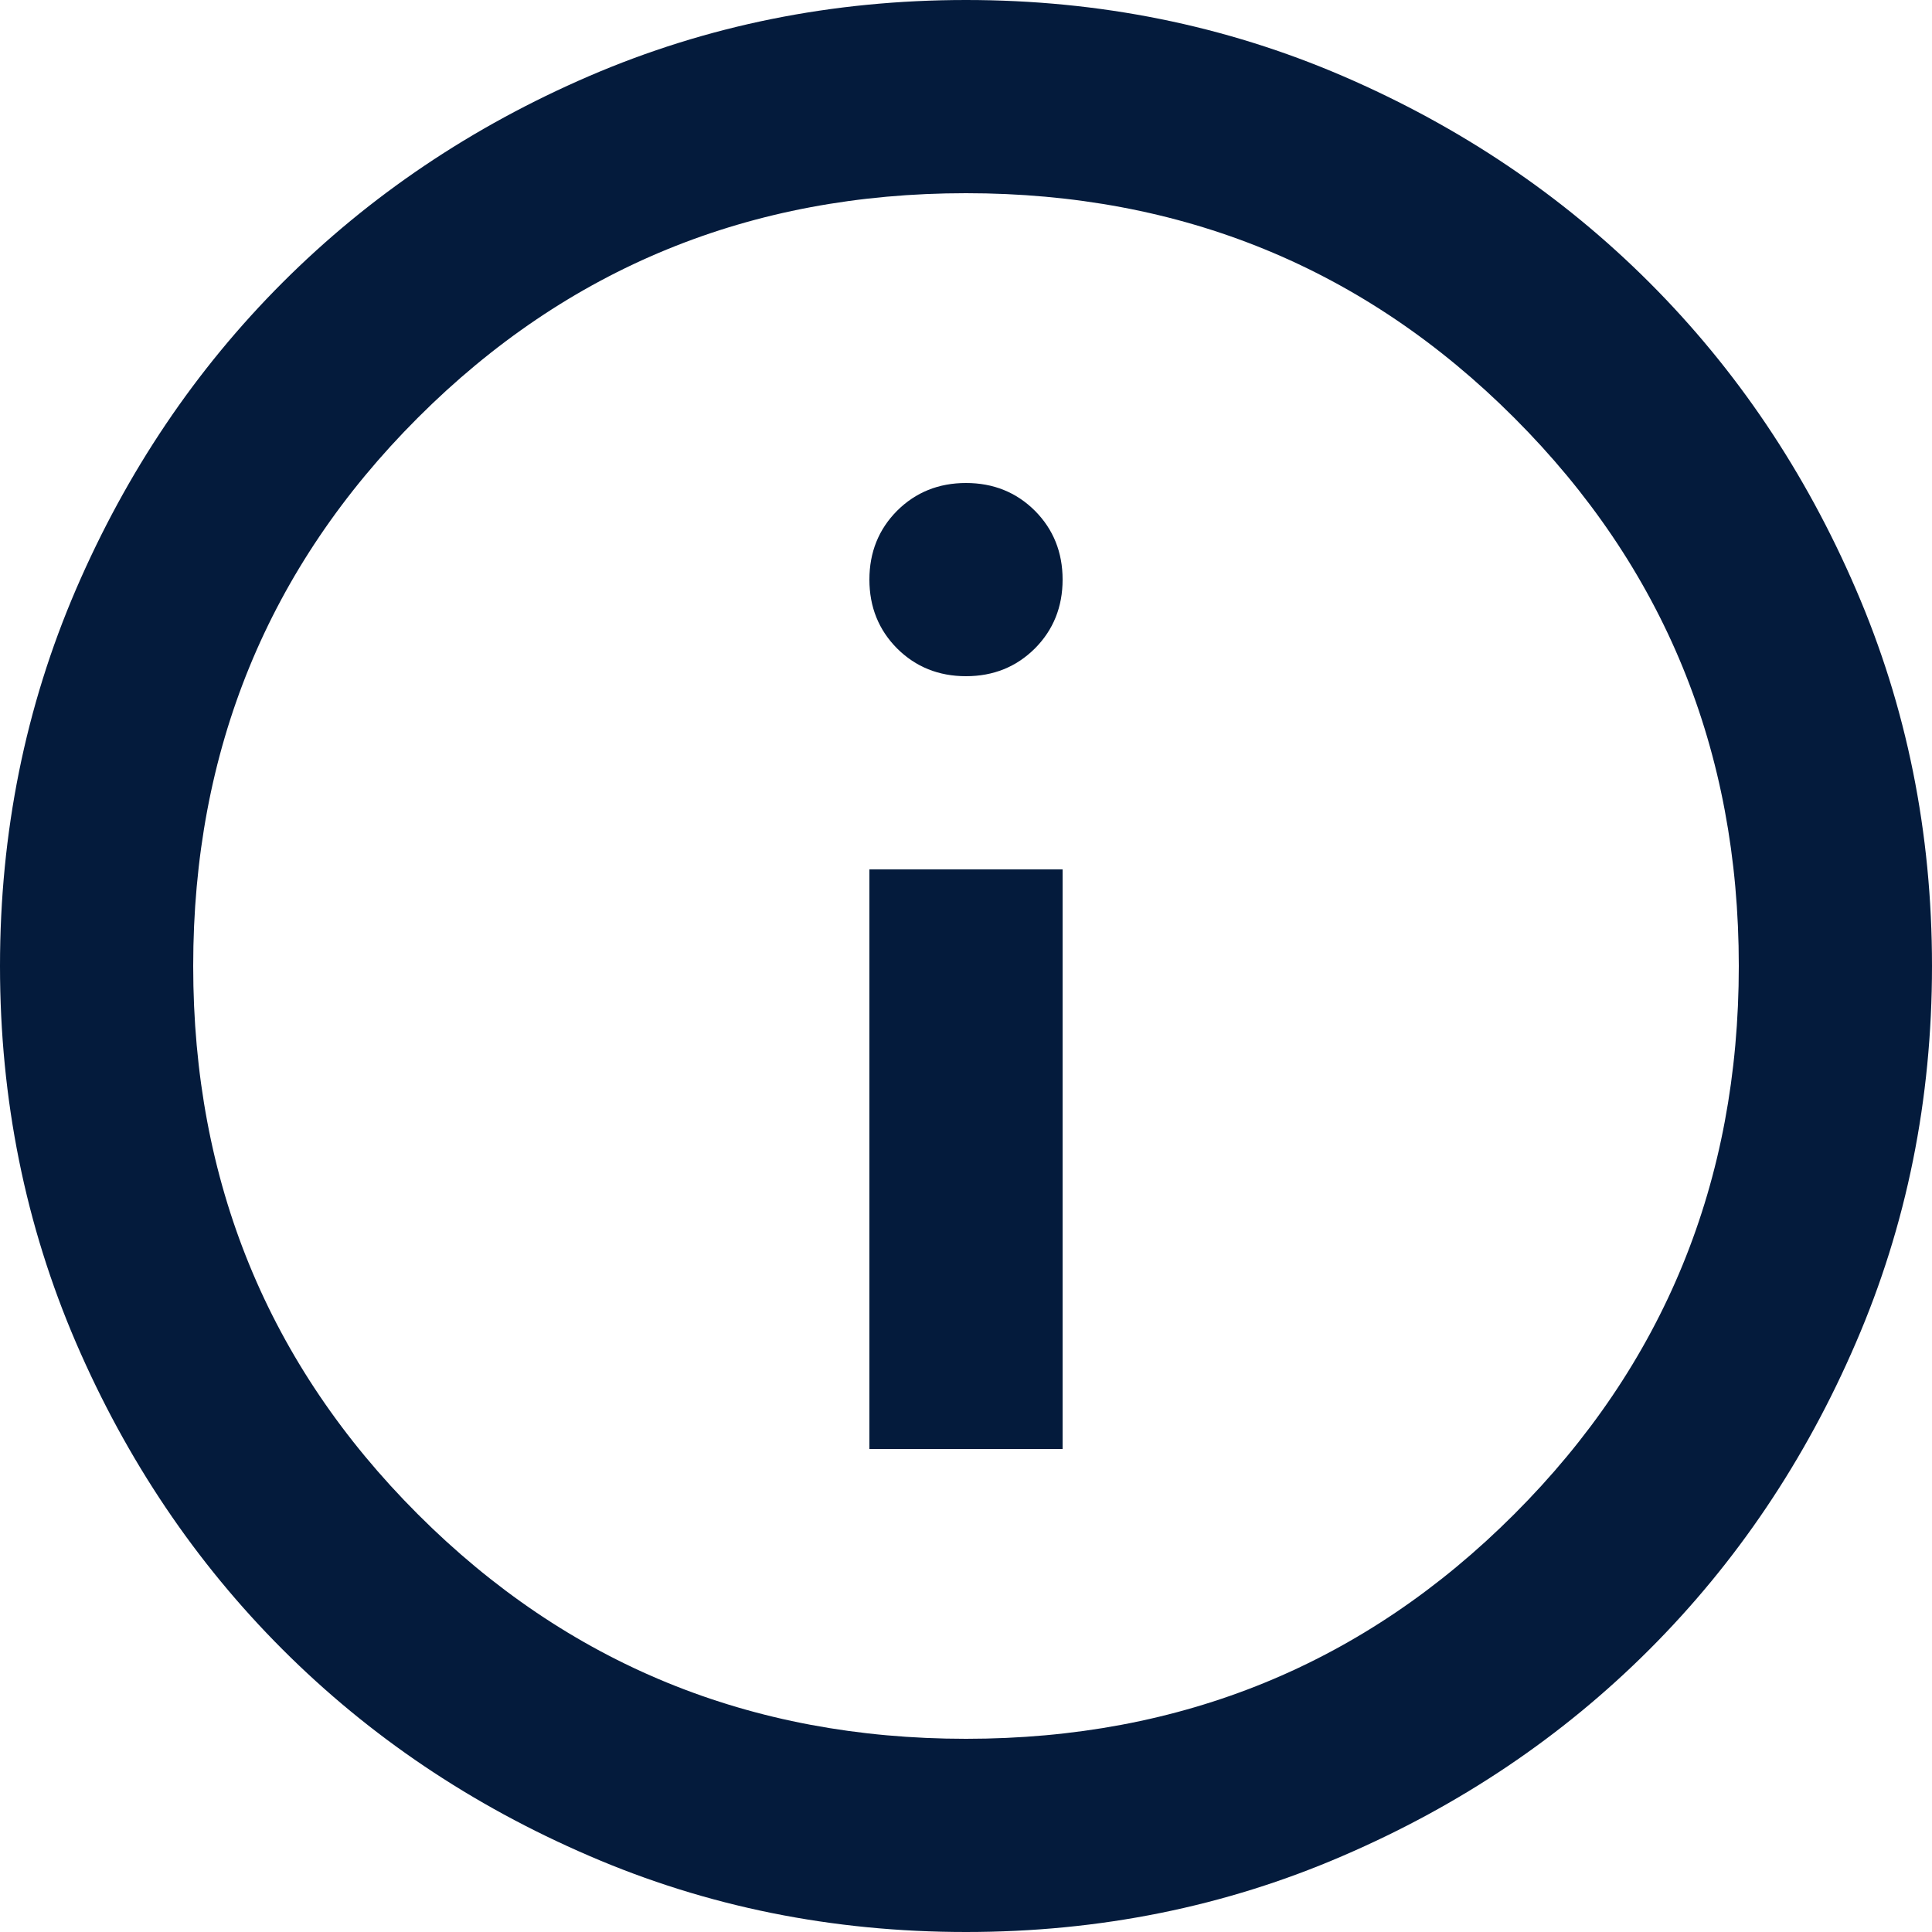
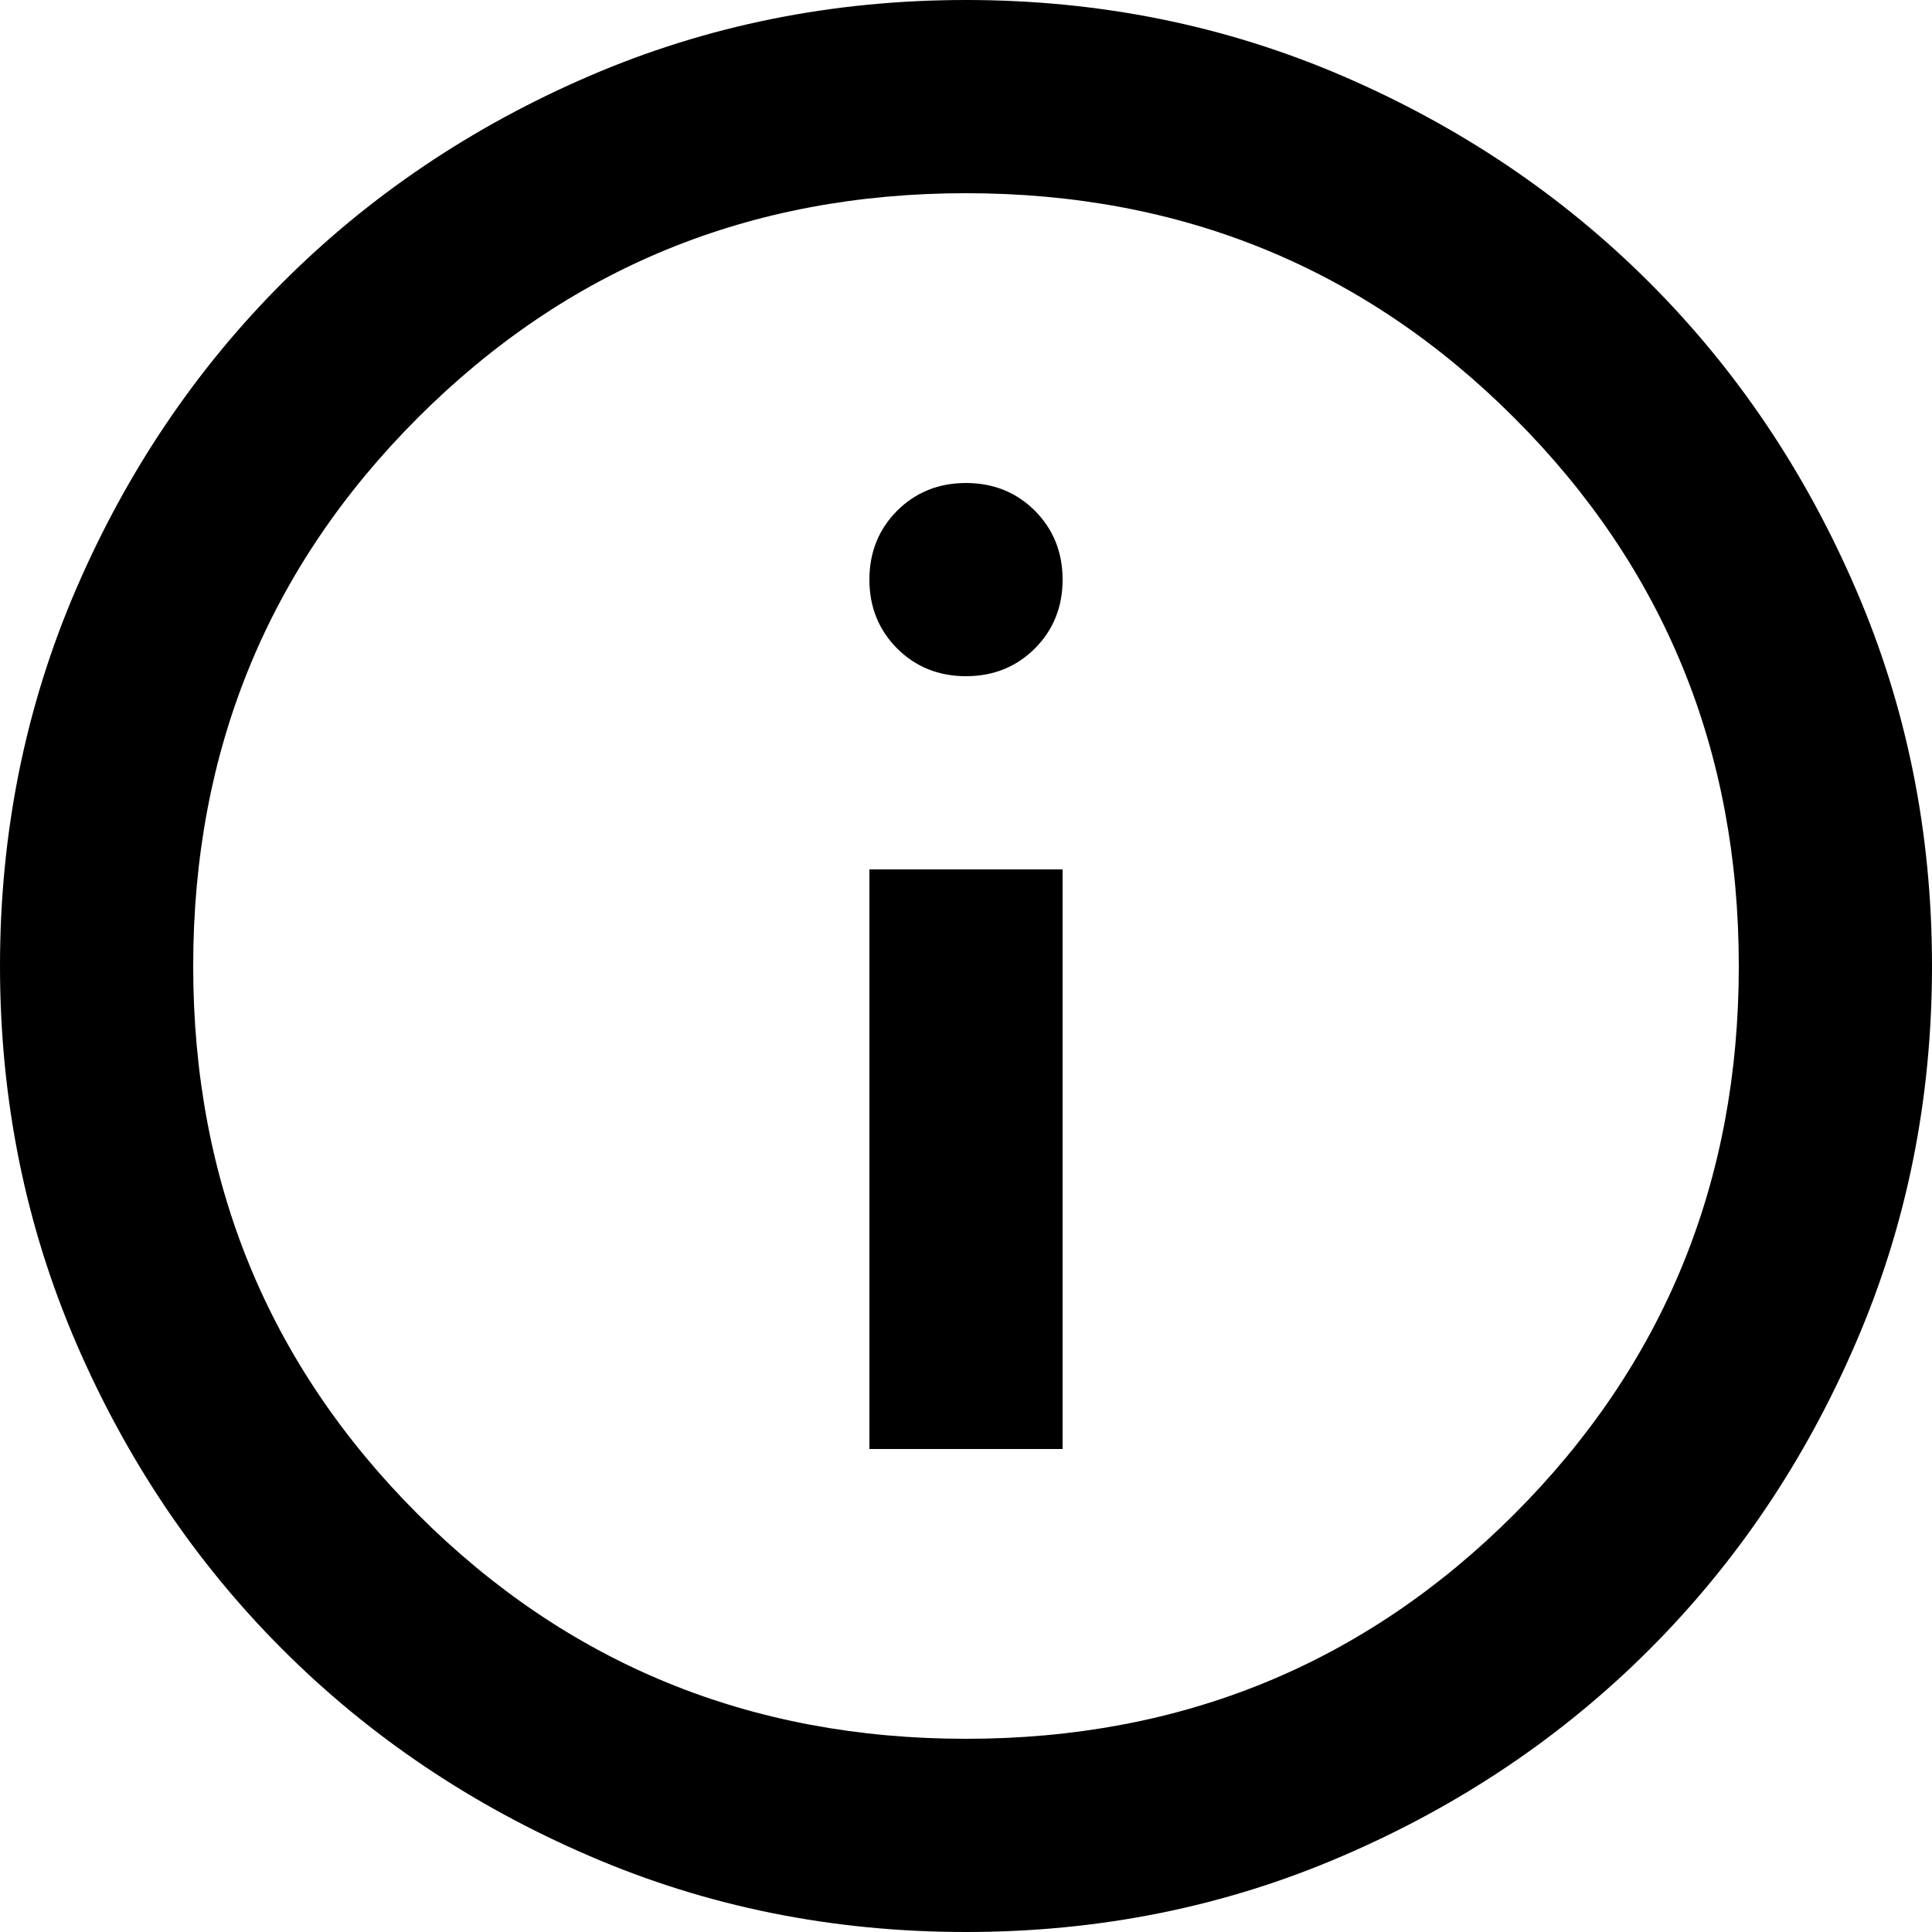
<svg xmlns="http://www.w3.org/2000/svg" width="20" height="20" viewBox="0 0 20 20" fill="none">
-   <path d="M9 15H11V9H9V15ZM10 7C10.283 7 10.521 6.904 10.713 6.713C10.904 6.521 11 6.283 11 6C11 5.717 10.904 5.479 10.713 5.287C10.521 5.096 10.283 5 10 5C9.717 5 9.479 5.096 9.287 5.287C9.096 5.479 9 5.717 9 6C9 6.283 9.096 6.521 9.287 6.713C9.479 6.904 9.717 7 10 7ZM10 20C8.617 20 7.317 19.738 6.1 19.212C4.883 18.688 3.825 17.975 2.925 17.075C2.025 16.175 1.312 15.117 0.787 13.9C0.263 12.683 0 11.383 0 10C0 8.617 0.263 7.317 0.787 6.1C1.312 4.883 2.025 3.825 2.925 2.925C3.825 2.025 4.883 1.312 6.1 0.787C7.317 0.263 8.617 0 10 0C11.383 0 12.683 0.263 13.9 0.787C15.117 1.312 16.175 2.025 17.075 2.925C17.975 3.825 18.688 4.883 19.212 6.1C19.738 7.317 20 8.617 20 10C20 11.383 19.738 12.683 19.212 13.9C18.688 15.117 17.975 16.175 17.075 17.075C16.175 17.975 15.117 18.688 13.9 19.212C12.683 19.738 11.383 20 10 20ZM10 18C12.233 18 14.125 17.225 15.675 15.675C17.225 14.125 18 12.233 18 10C18 7.767 17.225 5.875 15.675 4.325C14.125 2.775 12.233 2 10 2C7.767 2 5.875 2.775 4.325 4.325C2.775 5.875 2 7.767 2 10C2 12.233 2.775 14.125 4.325 15.675C5.875 17.225 7.767 18 10 18Z" fill="#041B3C" />
+   <path d="M9 15H11V9H9V15ZM10 7C10.283 7 10.521 6.904 10.713 6.713C10.904 6.521 11 6.283 11 6C11 5.717 10.904 5.479 10.713 5.287C10.521 5.096 10.283 5 10 5C9.717 5 9.479 5.096 9.287 5.287C9.096 5.479 9 5.717 9 6C9 6.283 9.096 6.521 9.287 6.713C9.479 6.904 9.717 7 10 7ZM10 20C8.617 20 7.317 19.738 6.1 19.212C4.883 18.688 3.825 17.975 2.925 17.075C2.025 16.175 1.312 15.117 0.787 13.9C0.263 12.683 0 11.383 0 10C0 8.617 0.263 7.317 0.787 6.1C1.312 4.883 2.025 3.825 2.925 2.925C3.825 2.025 4.883 1.312 6.1 0.787C7.317 0.263 8.617 0 10 0C11.383 0 12.683 0.263 13.9 0.787C15.117 1.312 16.175 2.025 17.075 2.925C17.975 3.825 18.688 4.883 19.212 6.1C19.738 7.317 20 8.617 20 10C20 11.383 19.738 12.683 19.212 13.9C18.688 15.117 17.975 16.175 17.075 17.075C16.175 17.975 15.117 18.688 13.9 19.212C12.683 19.738 11.383 20 10 20ZM10 18C12.233 18 14.125 17.225 15.675 15.675C17.225 14.125 18 12.233 18 10C18 7.767 17.225 5.875 15.675 4.325C14.125 2.775 12.233 2 10 2C7.767 2 5.875 2.775 4.325 4.325C2.775 5.875 2 7.767 2 10C2 12.233 2.775 14.125 4.325 15.675C5.875 17.225 7.767 18 10 18Z" fill="currentColor" />
</svg>
